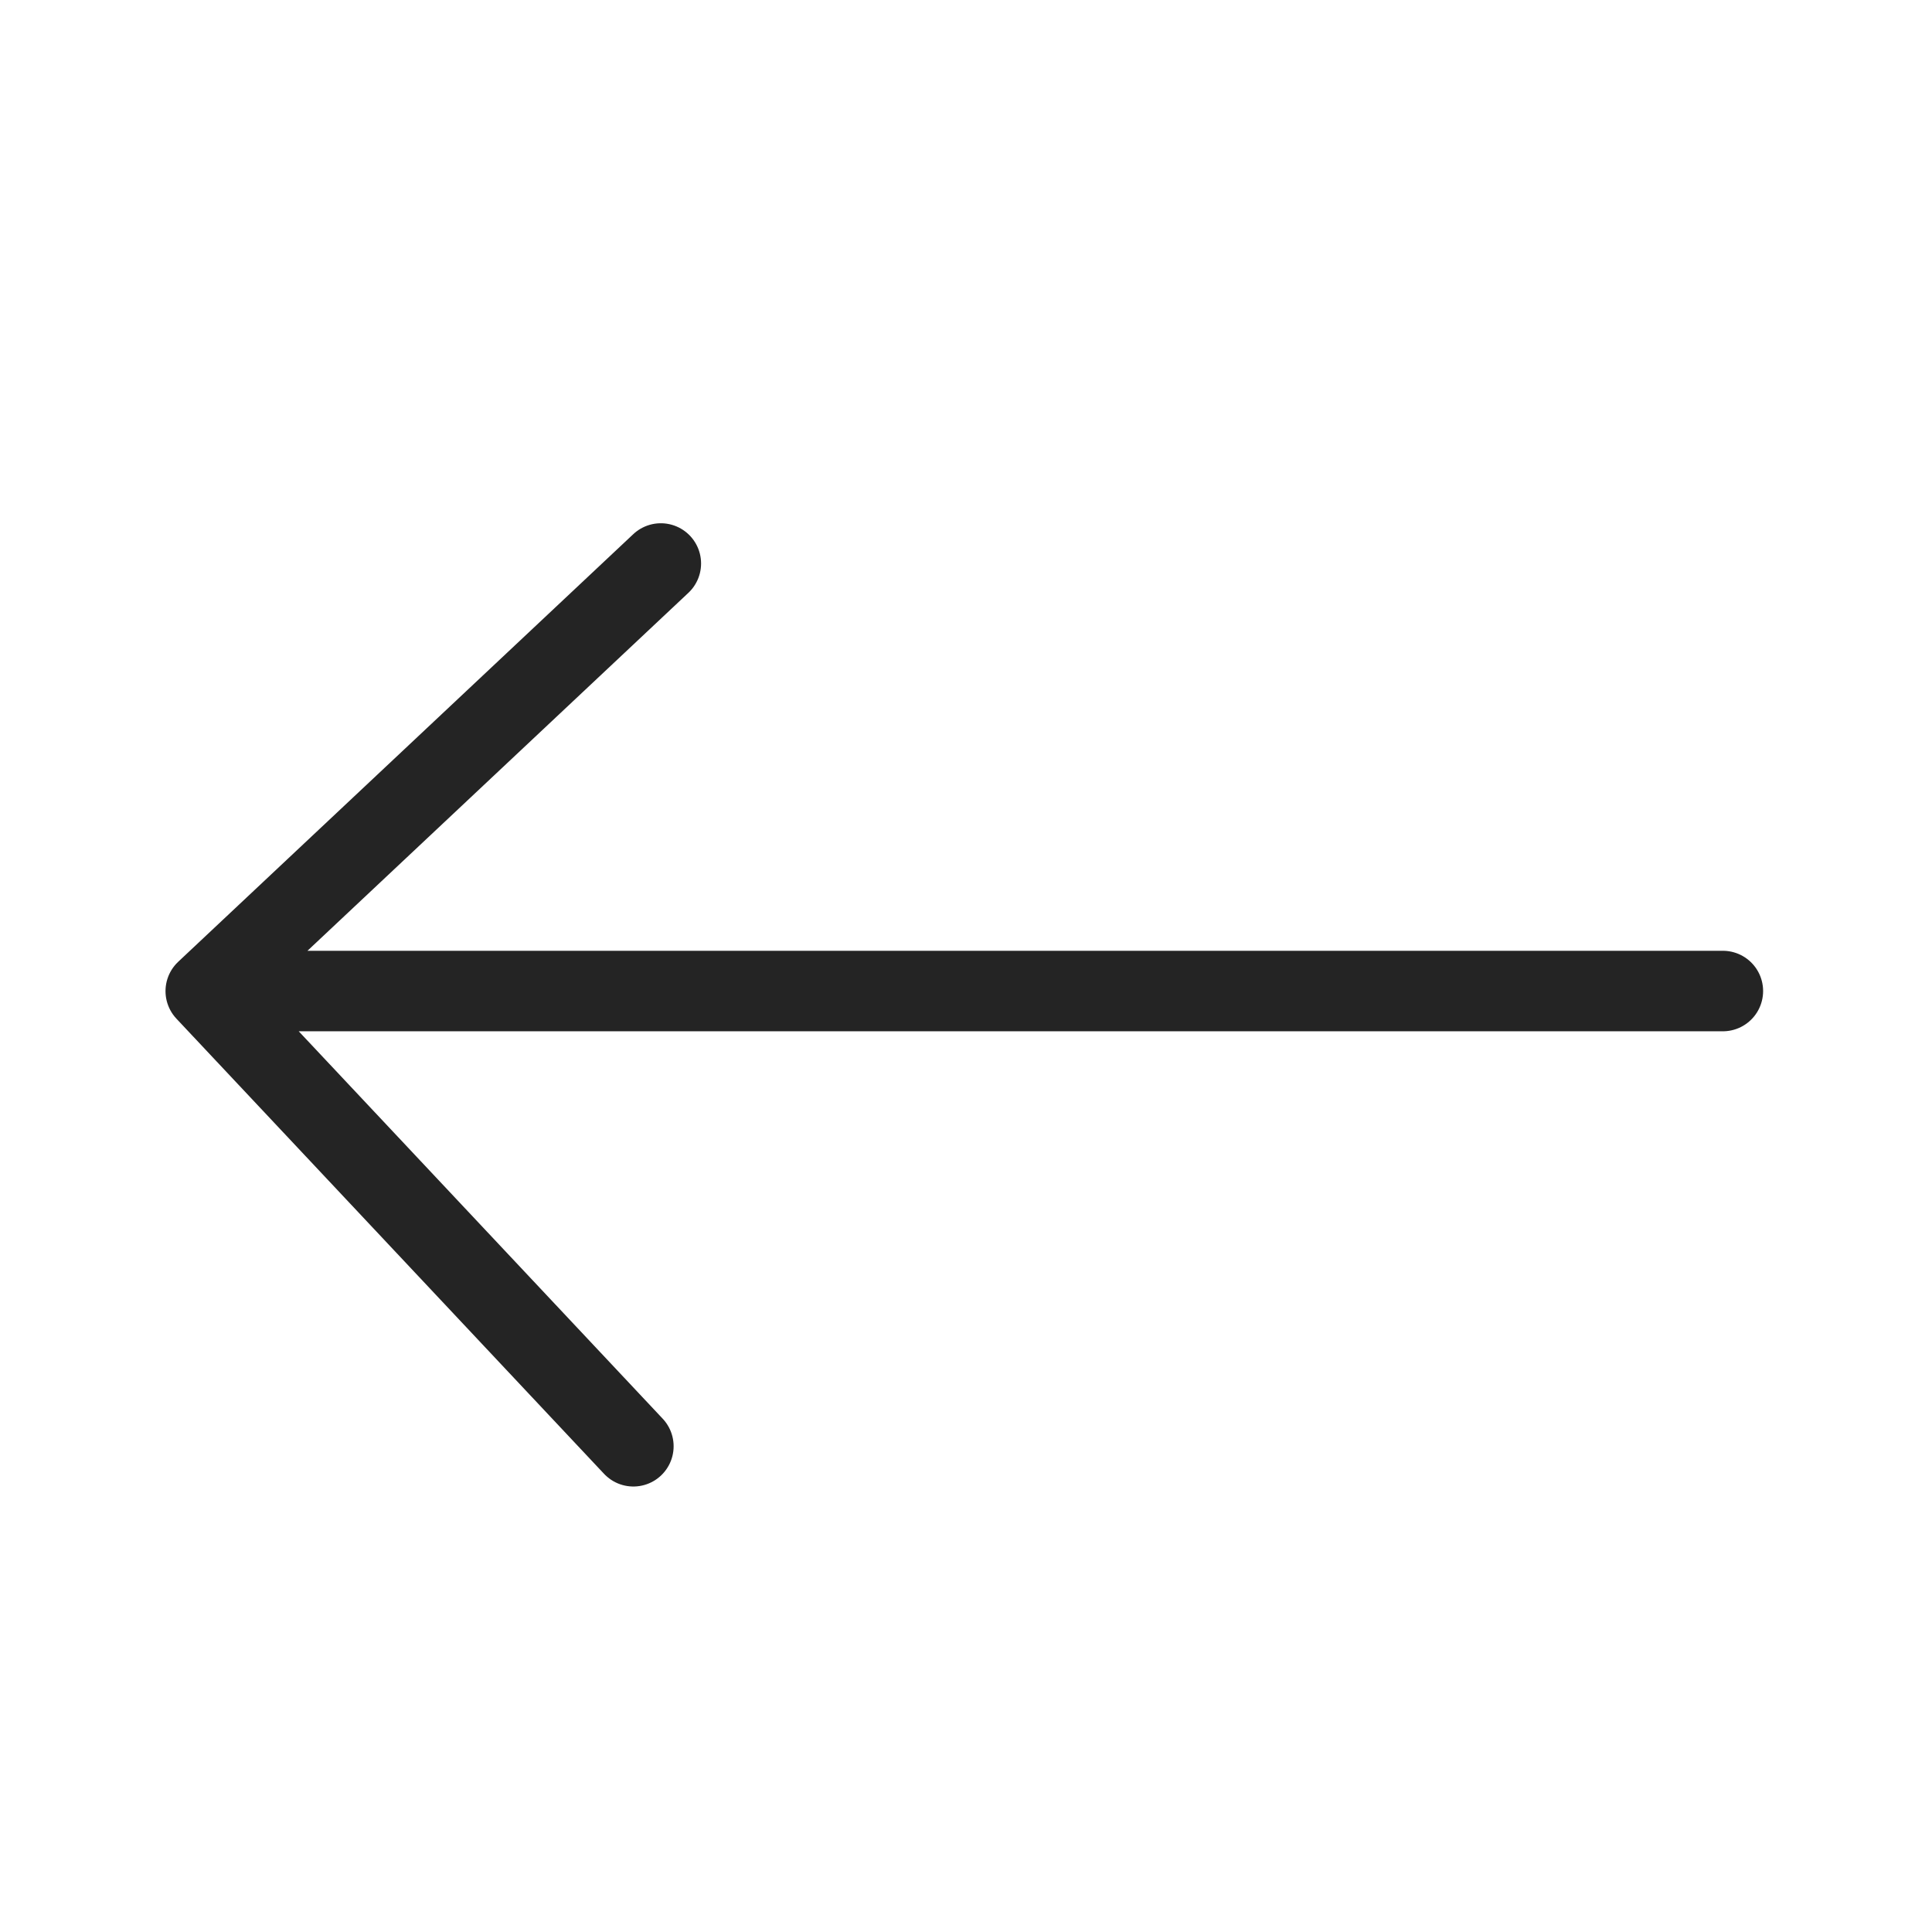
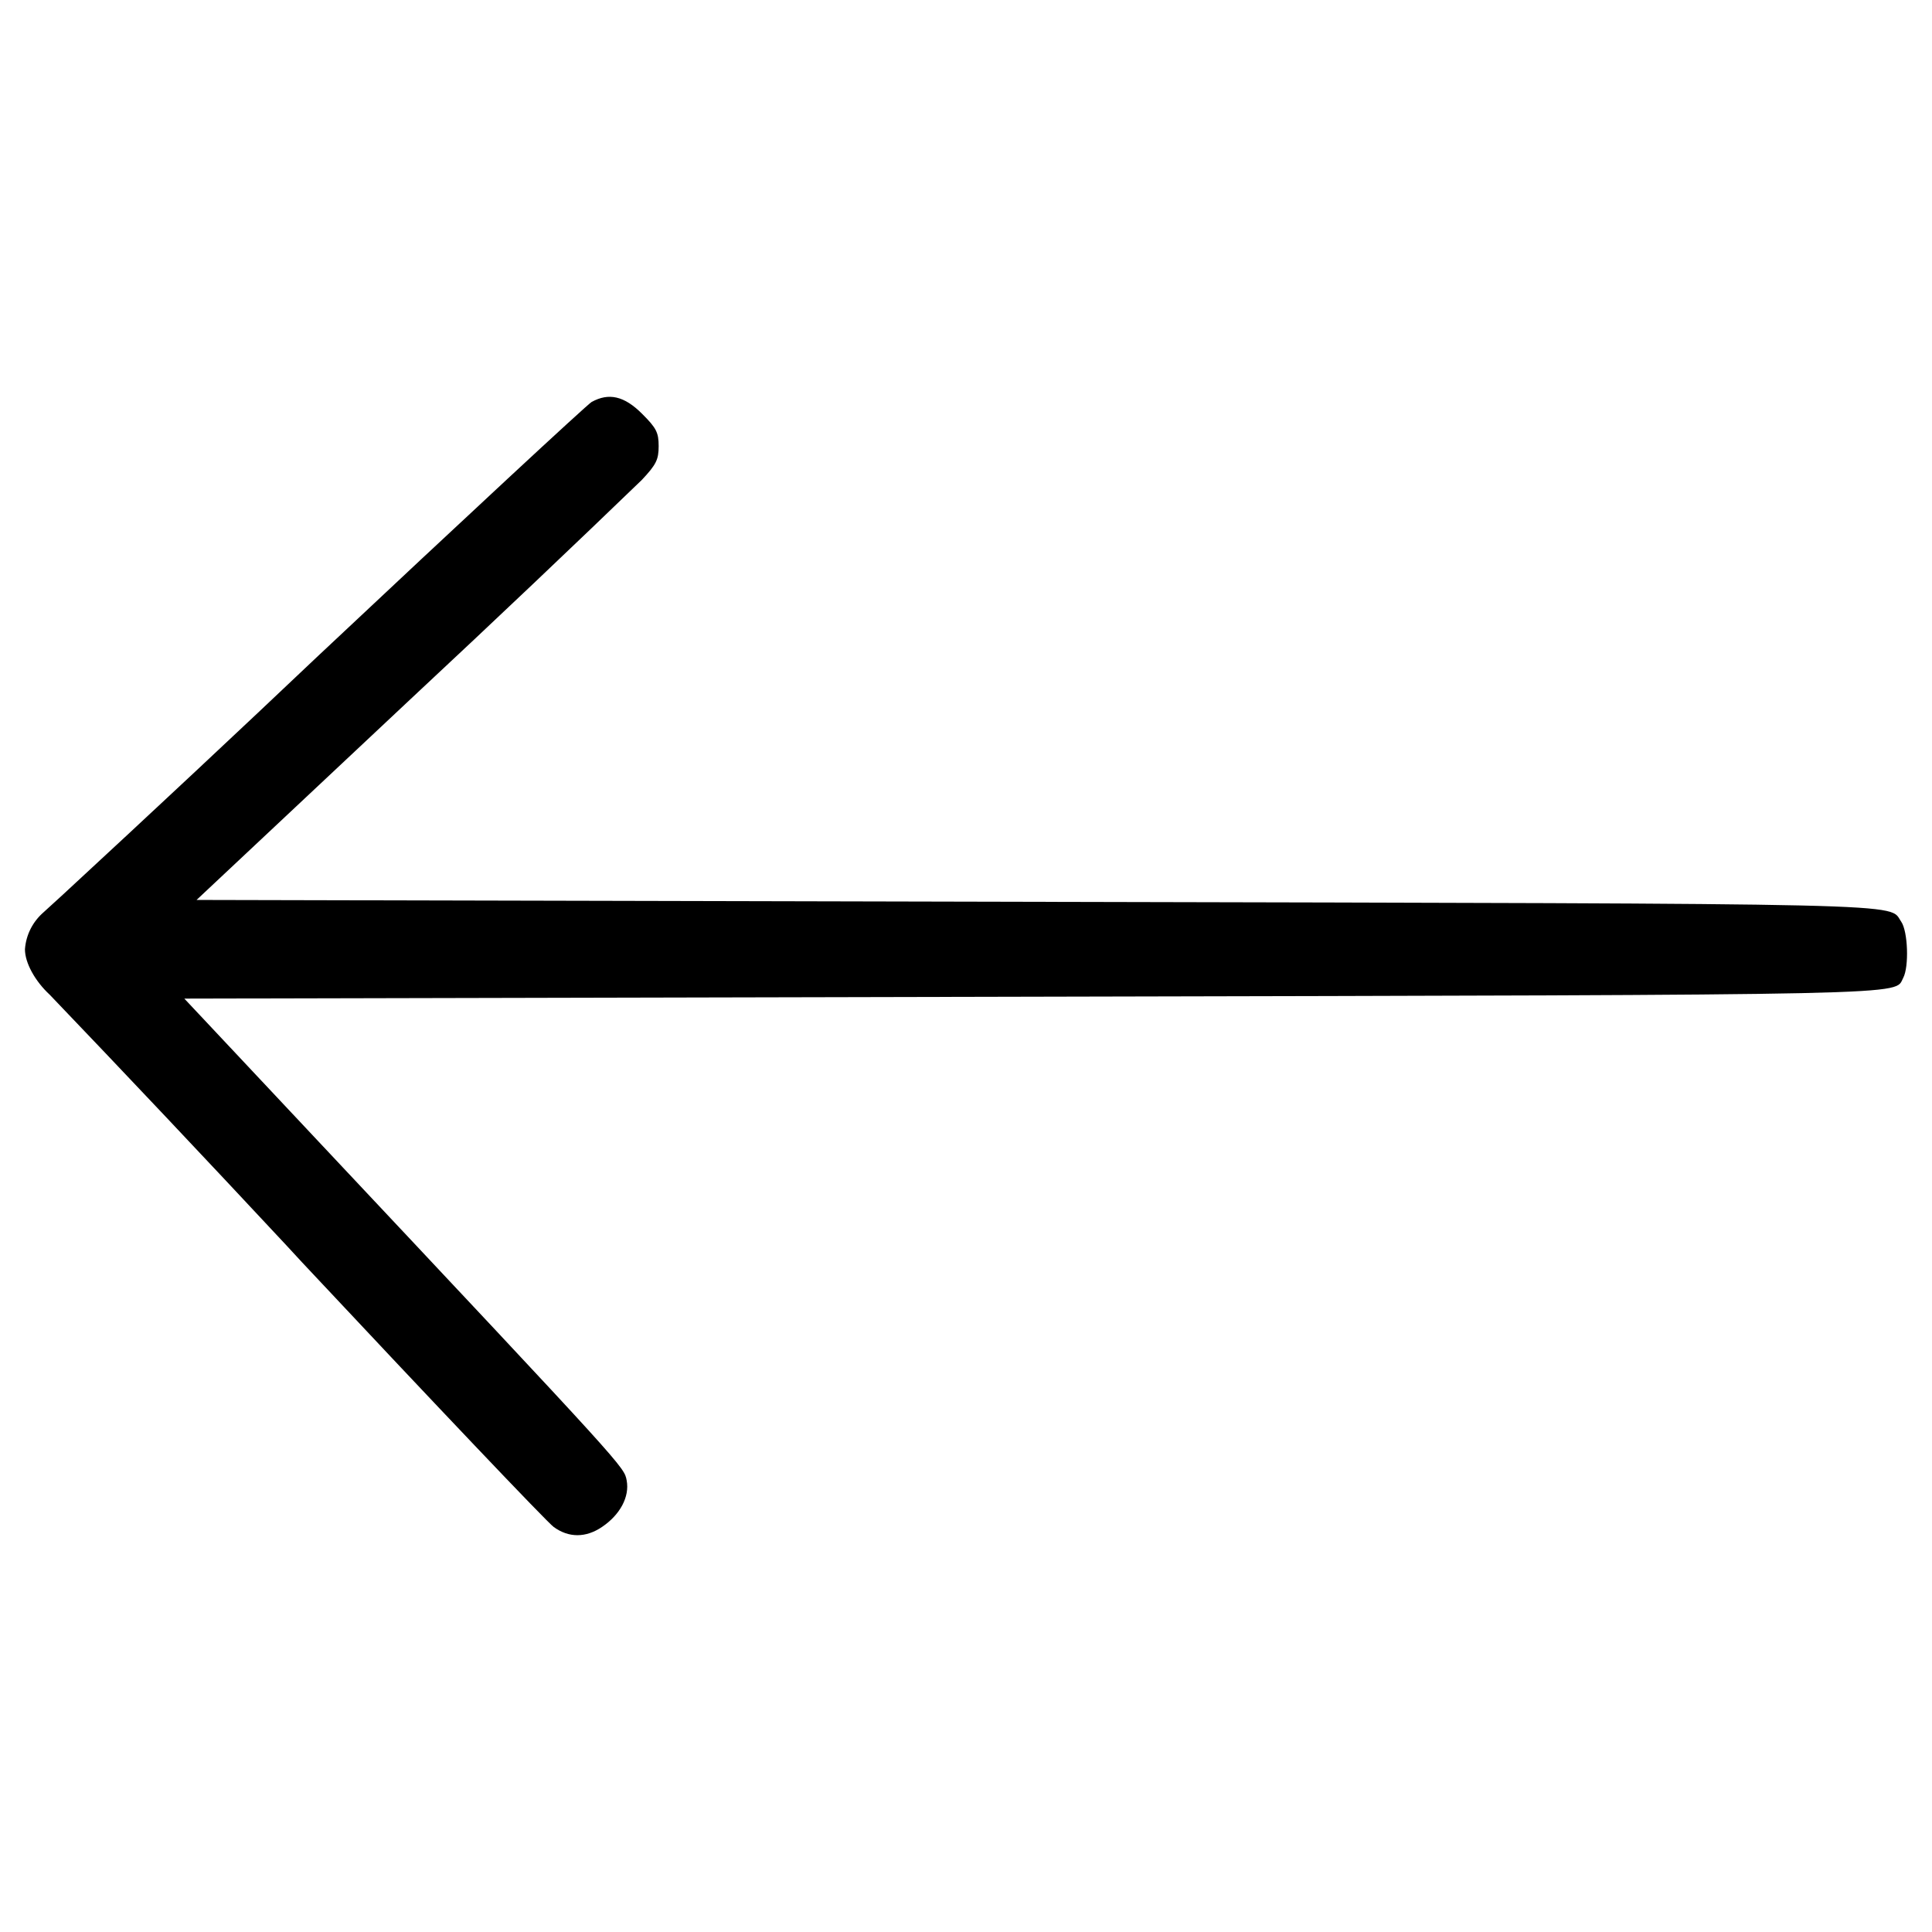
- <svg xmlns="http://www.w3.org/2000/svg" width="24" height="24" viewBox="0 0 24 24">
-   <g fill="none" fill-rule="evenodd">
-     <g>
-       <g>
-         <g>
-           <path d="M0 0H24V24H0z" transform="translate(-120, -304) translate(120, 304) translate(0, 0)" />
-           <g>
-             <path d="M0 0H20V20H0z" transform="translate(-120, -304) translate(120, 304) translate(0, 0) translate(2, 2)" />
-             <path stroke="#242424" stroke-linecap="round" stroke-linejoin="round" d="M.568 10.311L19.402 10.311M5.868 15.966L.556 10.312 6.209 5" transform="translate(-120, -304) translate(120, 304) translate(0, 0) translate(2, 2)" />
-           </g>
-         </g>
-       </g>
-     </g>
-   </g>
+ <svg xmlns="http://www.w3.org/2000/svg" version="1.1" width="1024" height="1024" viewBox="0 0 1024 1024">
+   <g id="icomoon-ignore">
+ </g>
+   <path fill="#000" d="M313.553 213.063c-2.362 1.358-67.93 62.198-145.614 135.206-39.949 37.903-87.147 82.061-134.623 125.923l-10.336 9.434c-5.524 4.832-9.164 11.695-9.748 19.412l-0.006 0.096c0 7.189 5.33 16.894 13.174 24.135 38.64 40.356 82.247 86.525 125.559 132.972l8.136 8.819c69.94 74.667 129.926 137.819 133.395 140.283 7.944 5.783 16.994 5.783 25.543 0 9.654-6.486 14.732-16.040 13.123-24.638-1.409-7.34 0.353-5.43-161.754-177.994l-72.706-77.433 450.012-1.005c475.907-1.056 456.046-0.654 461.023-9.956 3.168-5.934 2.513-24.687-1.056-29.816-6.99-9.956 16.542-9.452-457.705-10.508l-445.788-1.005 113.584-106.594c46.074-42.985 85.945-80.833 125.509-118.997l-3.075 2.95c7.593-8.094 8.9-10.71 8.9-17.899s-1.207-9.603-8.8-17.145c-9.403-9.403-17.598-11.313-26.75-6.236z" />
</svg>
